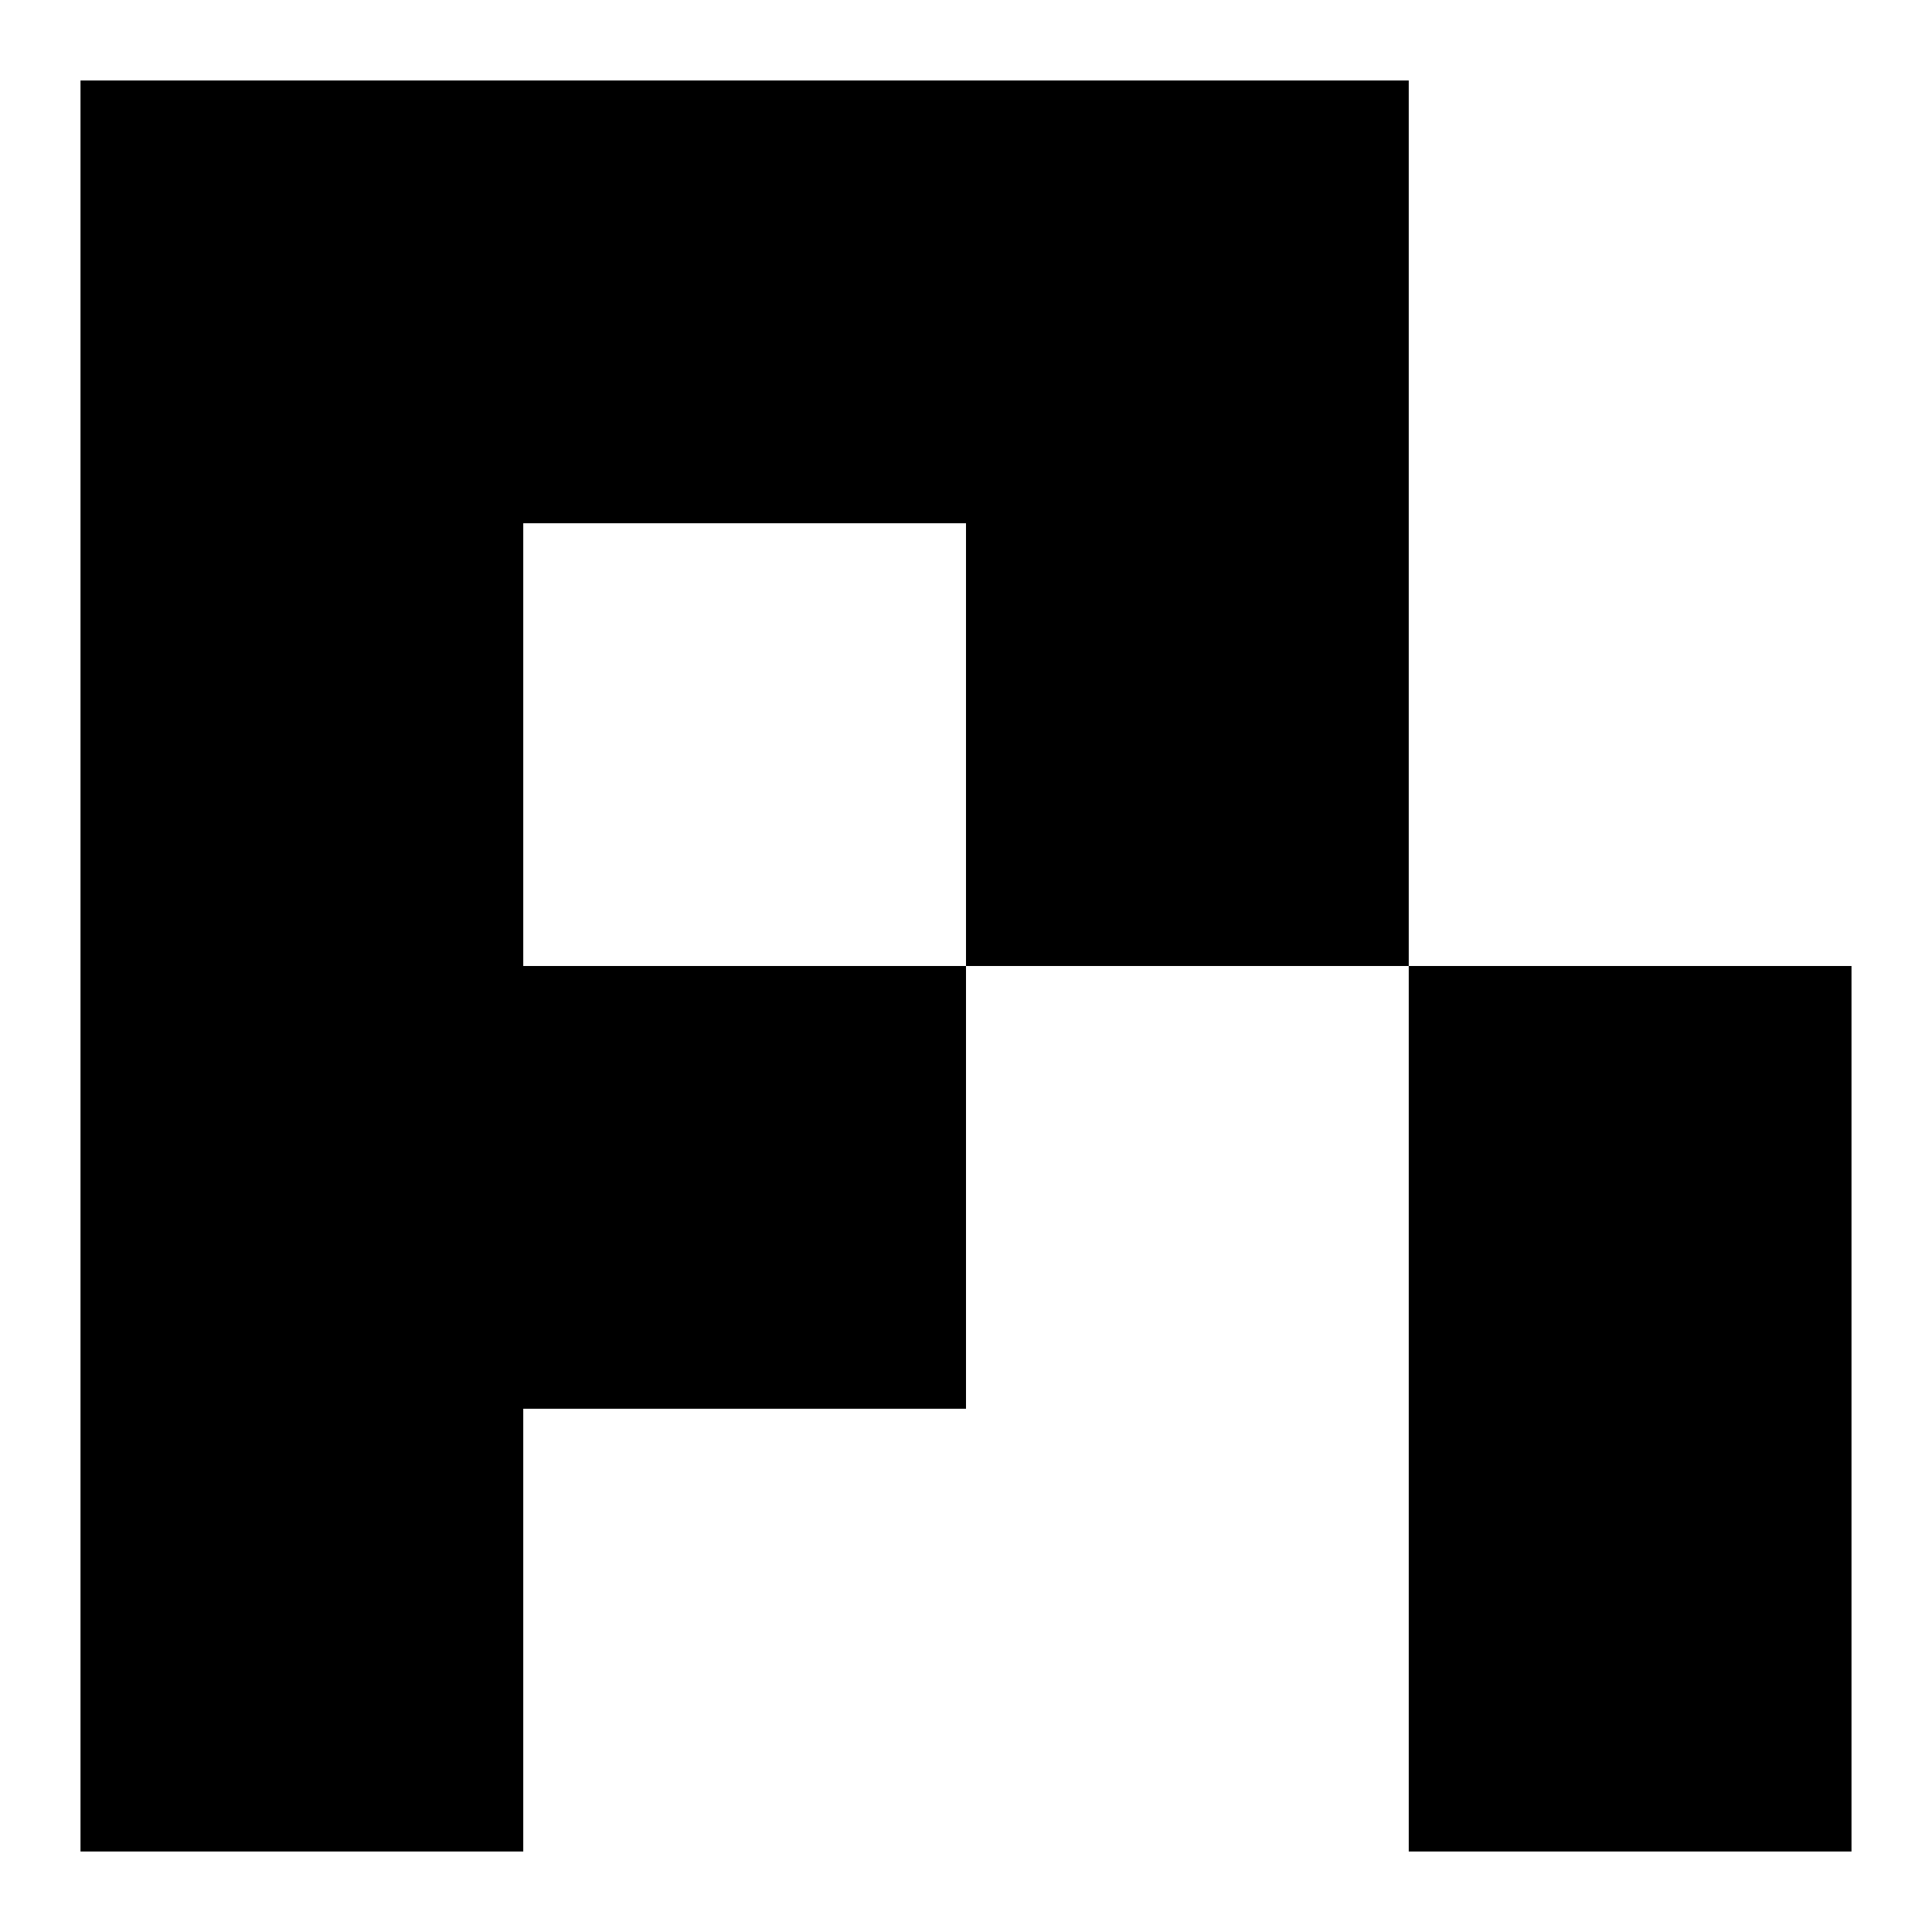
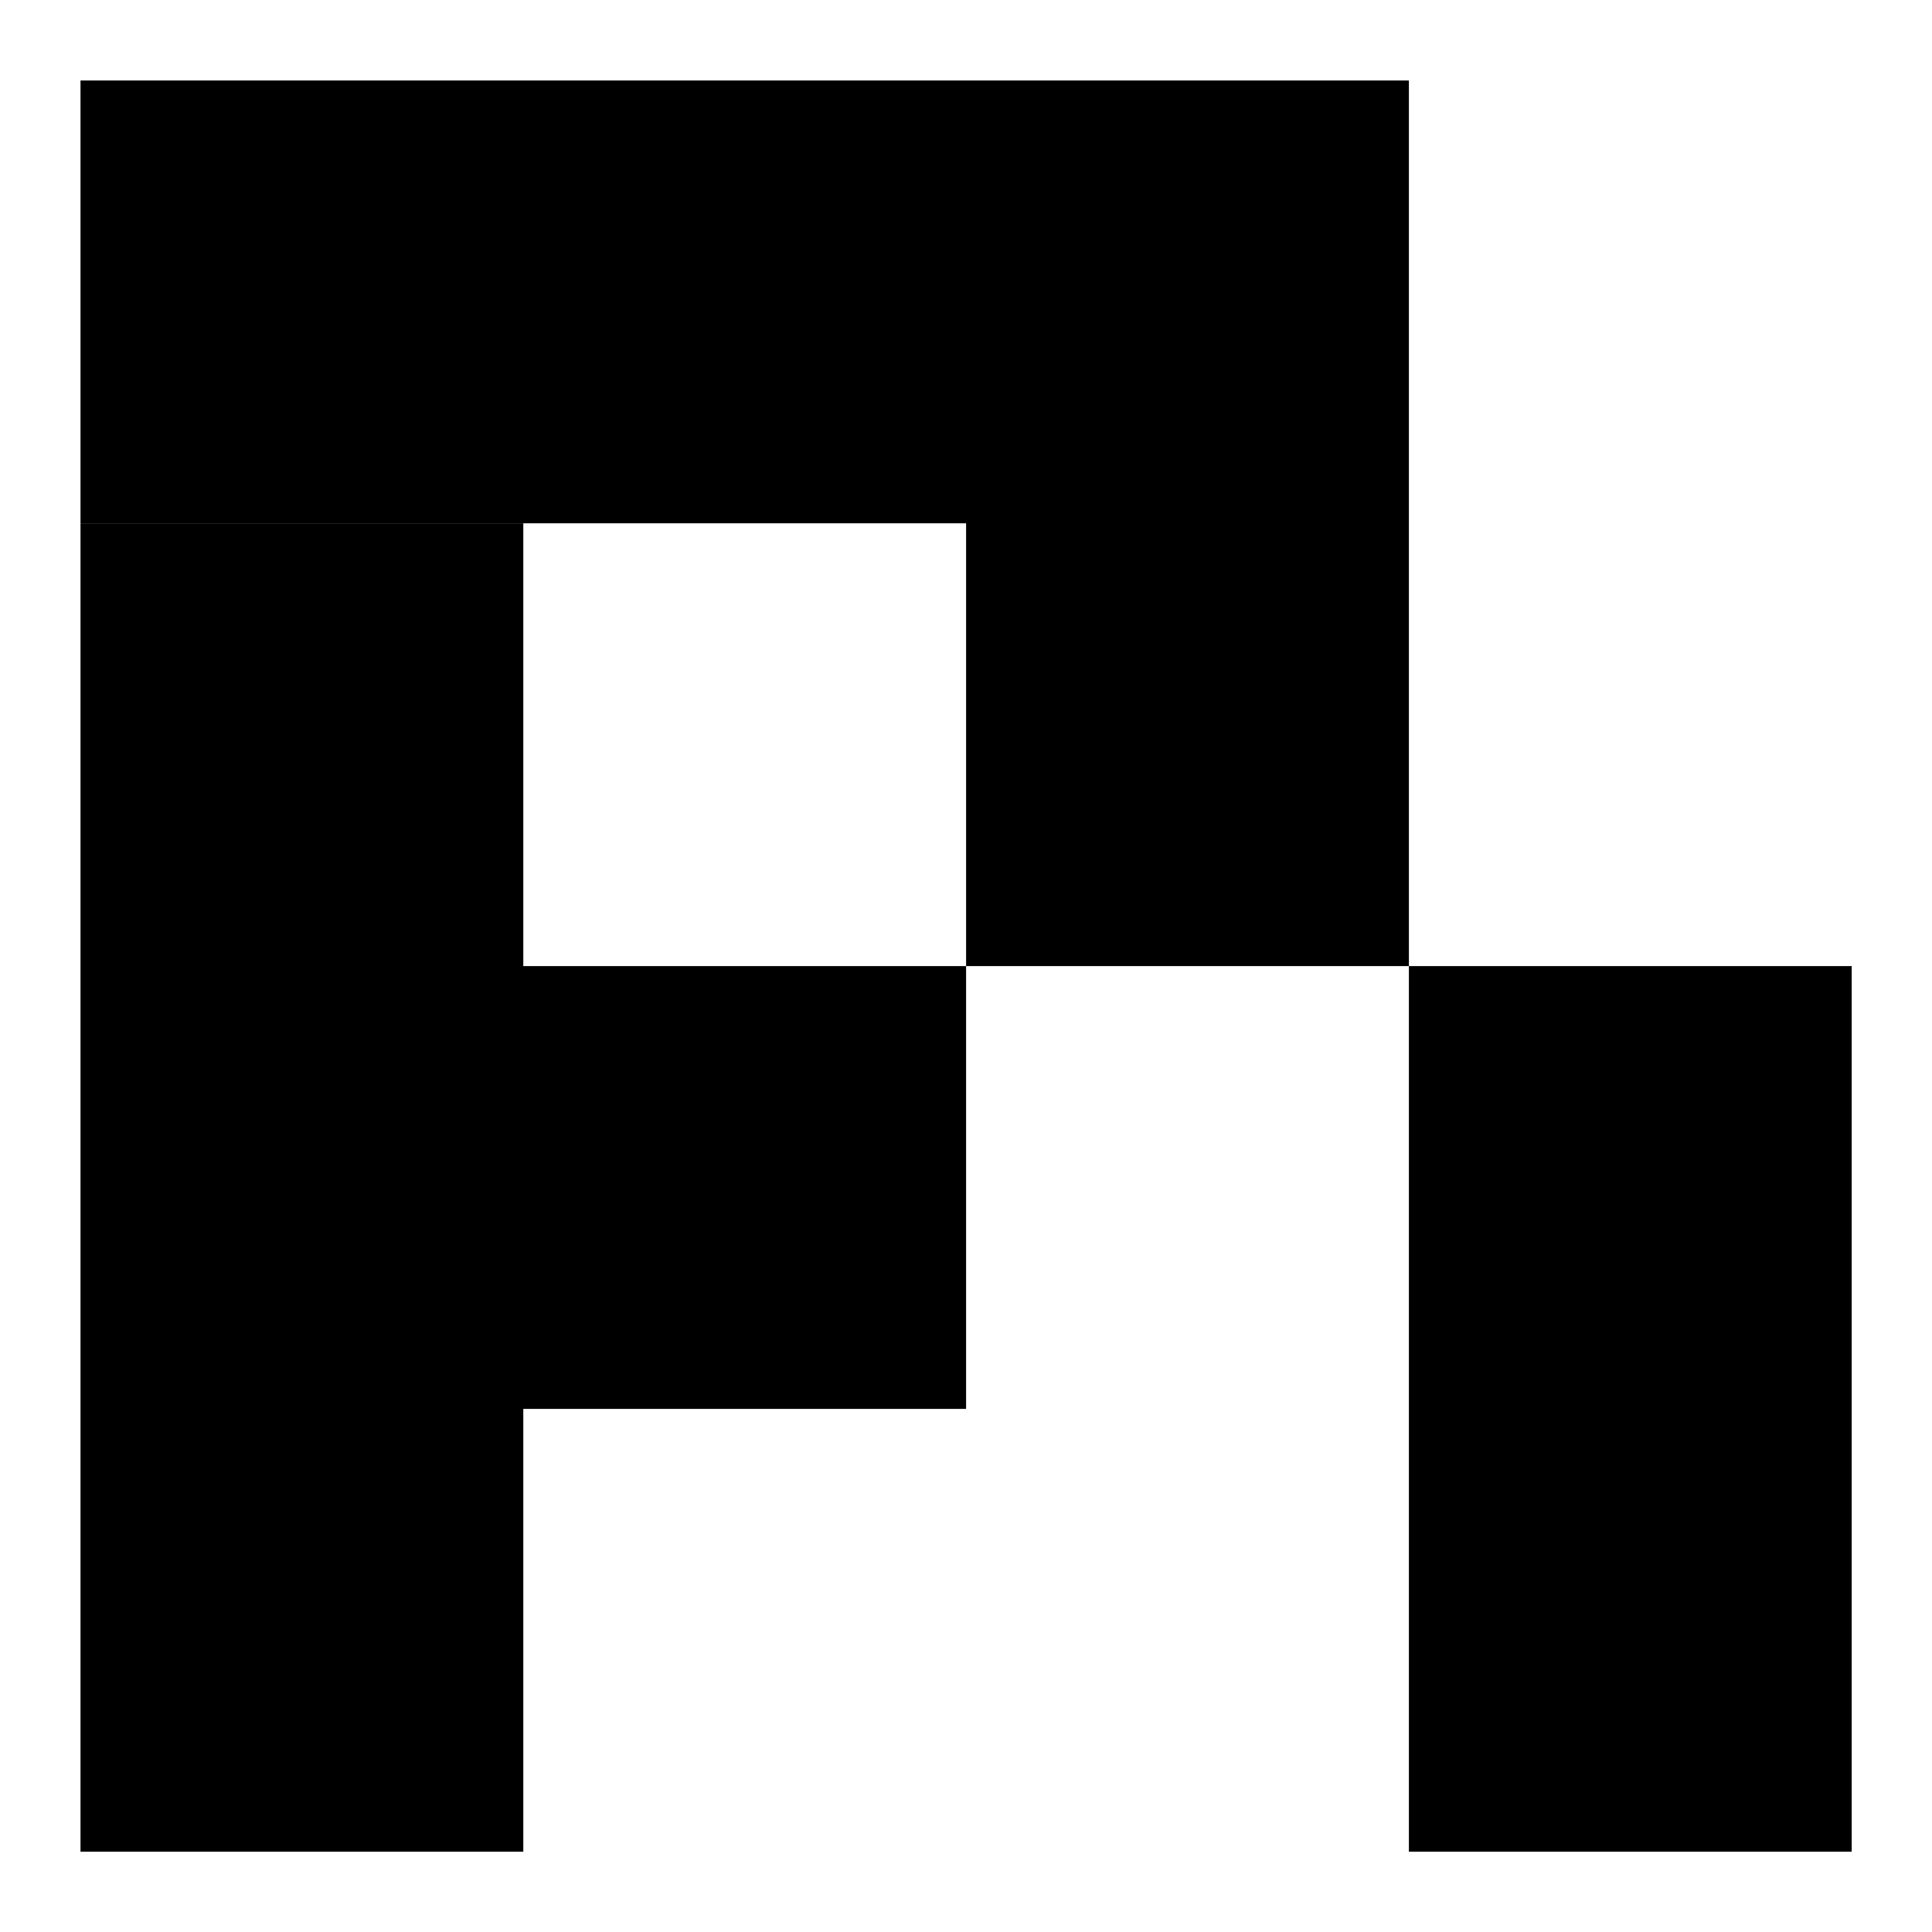
- <svg xmlns="http://www.w3.org/2000/svg" fill="currentColor" fill-rule="evenodd" height="24" viewBox="0 0 24 24" width="24">
-   <path clip-rule="evenodd" d="M1 1h16.5v11H12v5.5H6.5V23H1V1zm5.5 5.5V12H12V6.5H6.5z" />
-   <path d="M17.5 12H23v11h-5.5V12z" />
+ <svg xmlns="http://www.w3.org/2000/svg" fill="currentColor" height="1em" style="flex:none;line-height:1" viewBox="0 0 24 24" width="1em">
+   <path transform="translate(1 1) scale(0.03929)" d="M420 280H280V140H0V0H420V280Z" />
+   <path transform="translate(1 1) scale(0.03929)" d="M560 560H420V280H560V560Z" />
+   <path transform="translate(1 1) scale(0.03929)" d="M140 560H0V140H140V280H280V420H140V560Z" />
</svg>
